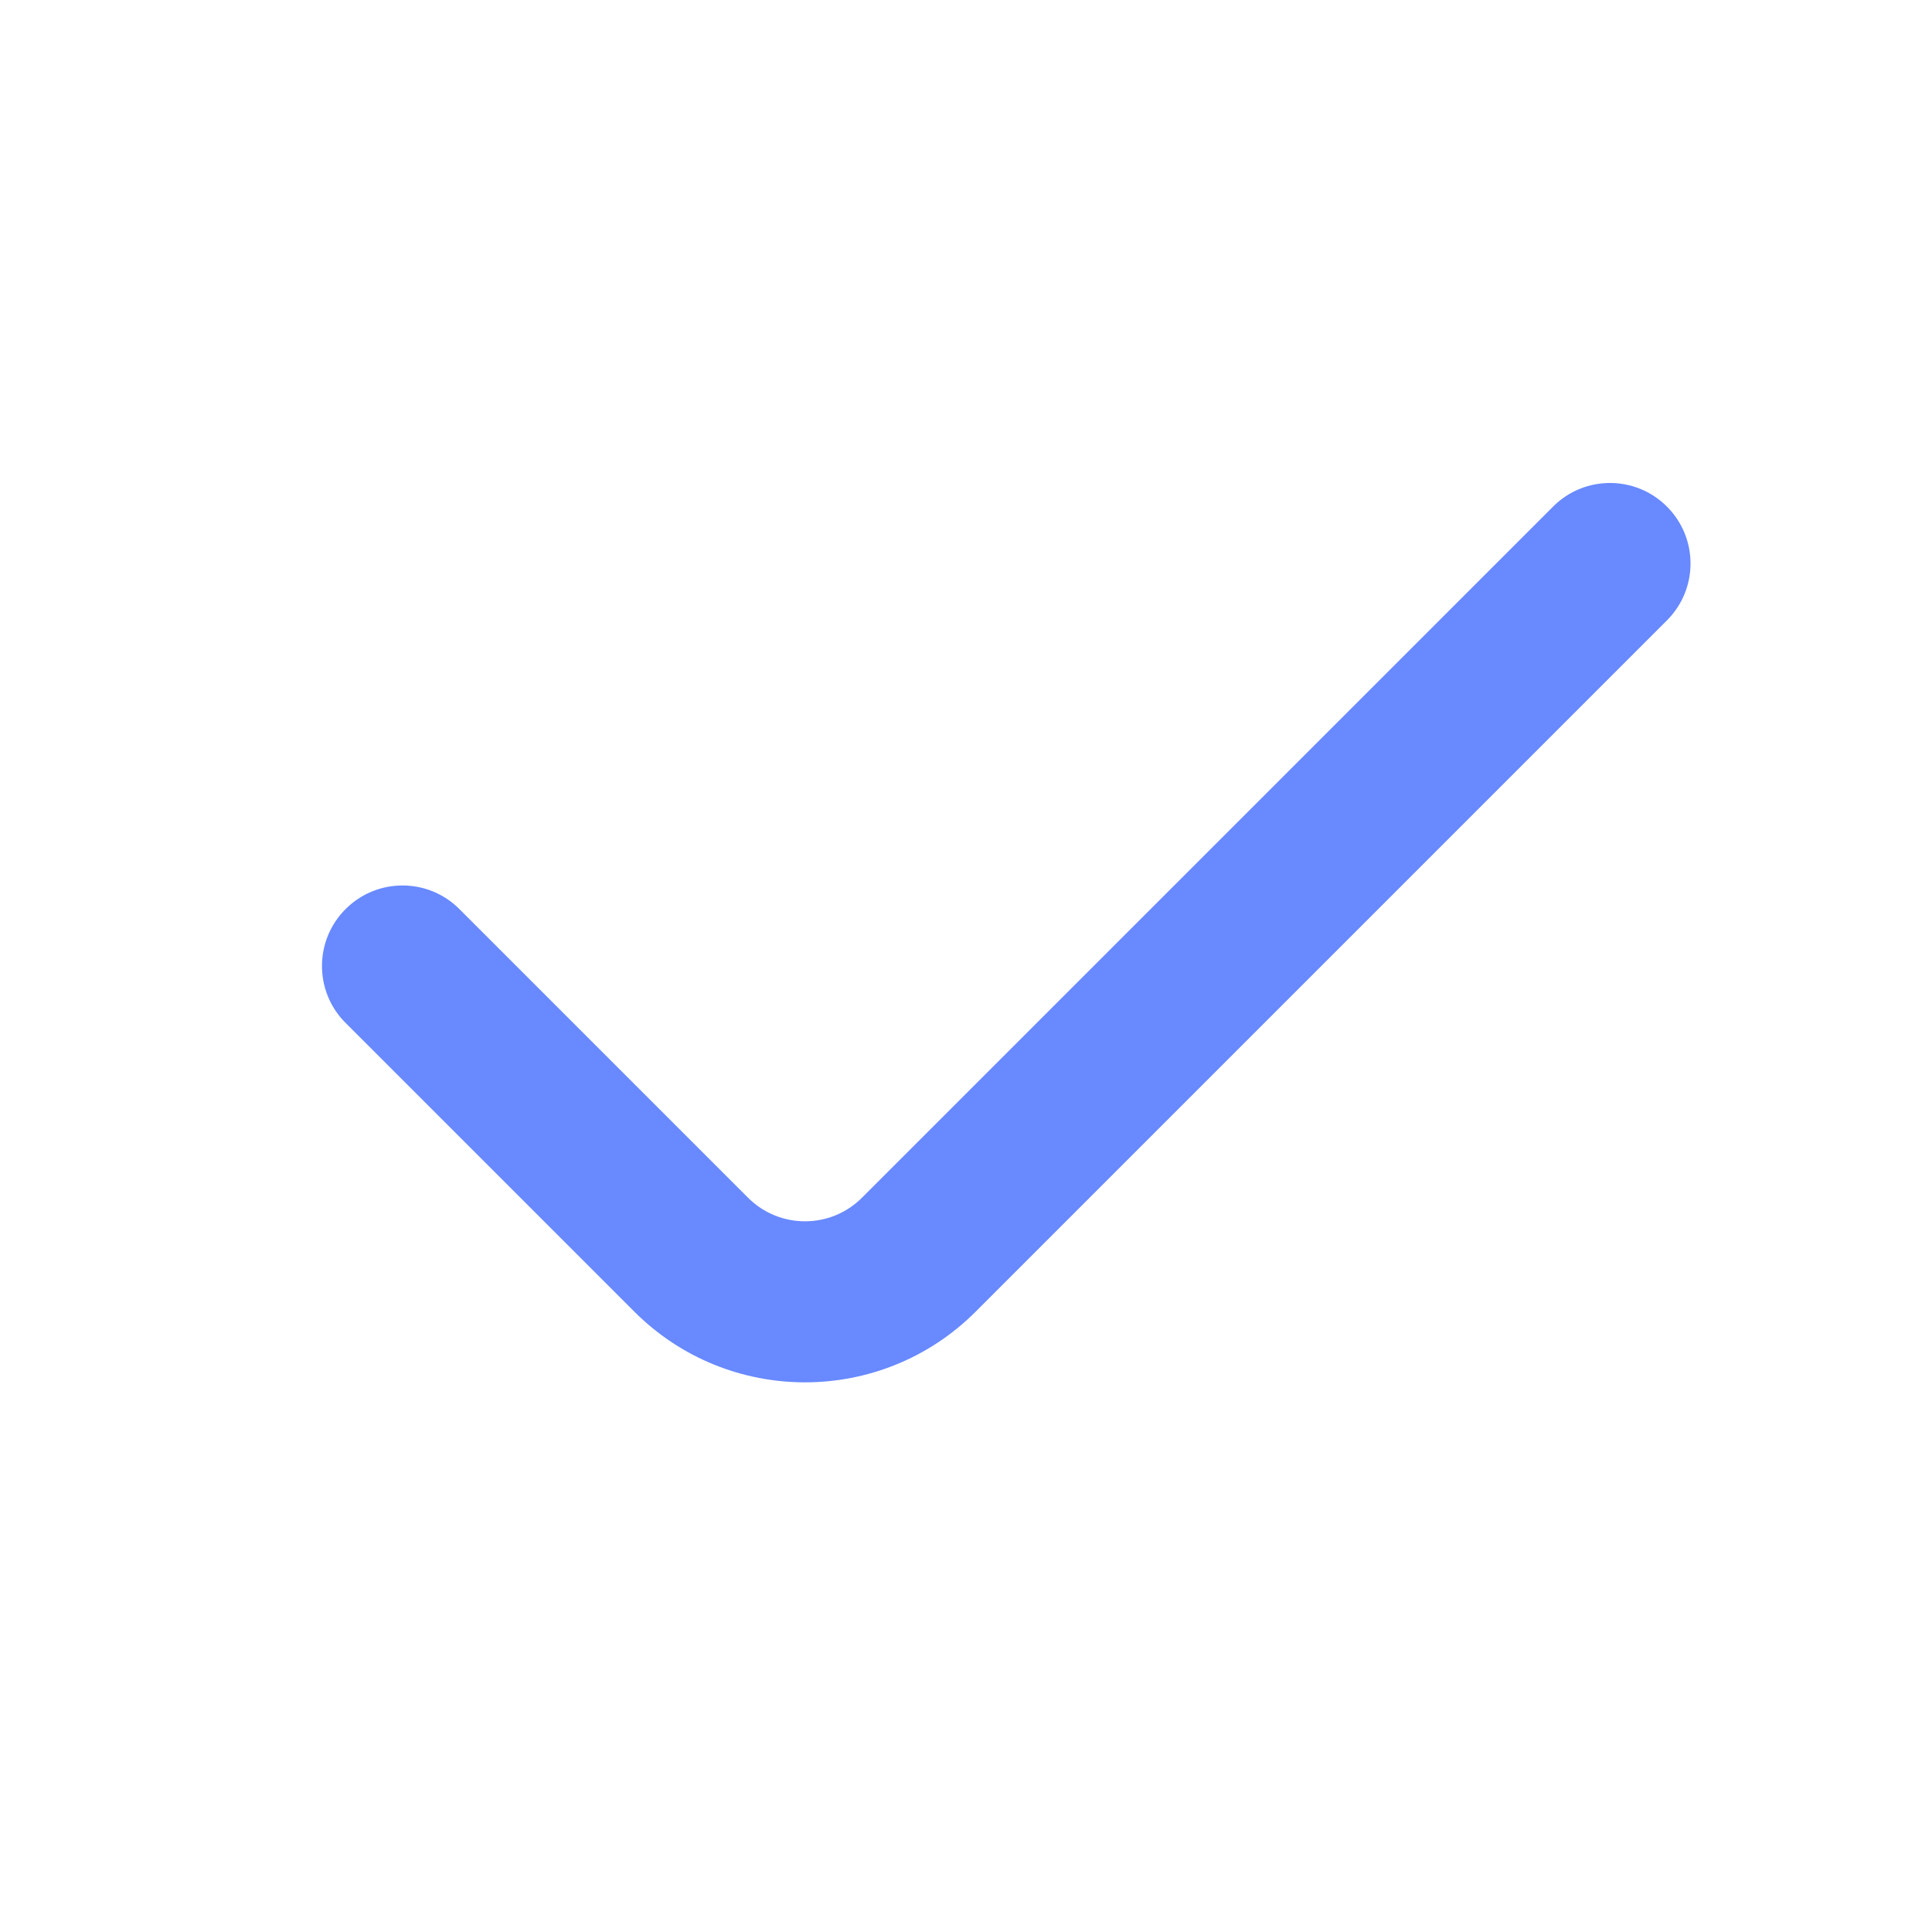
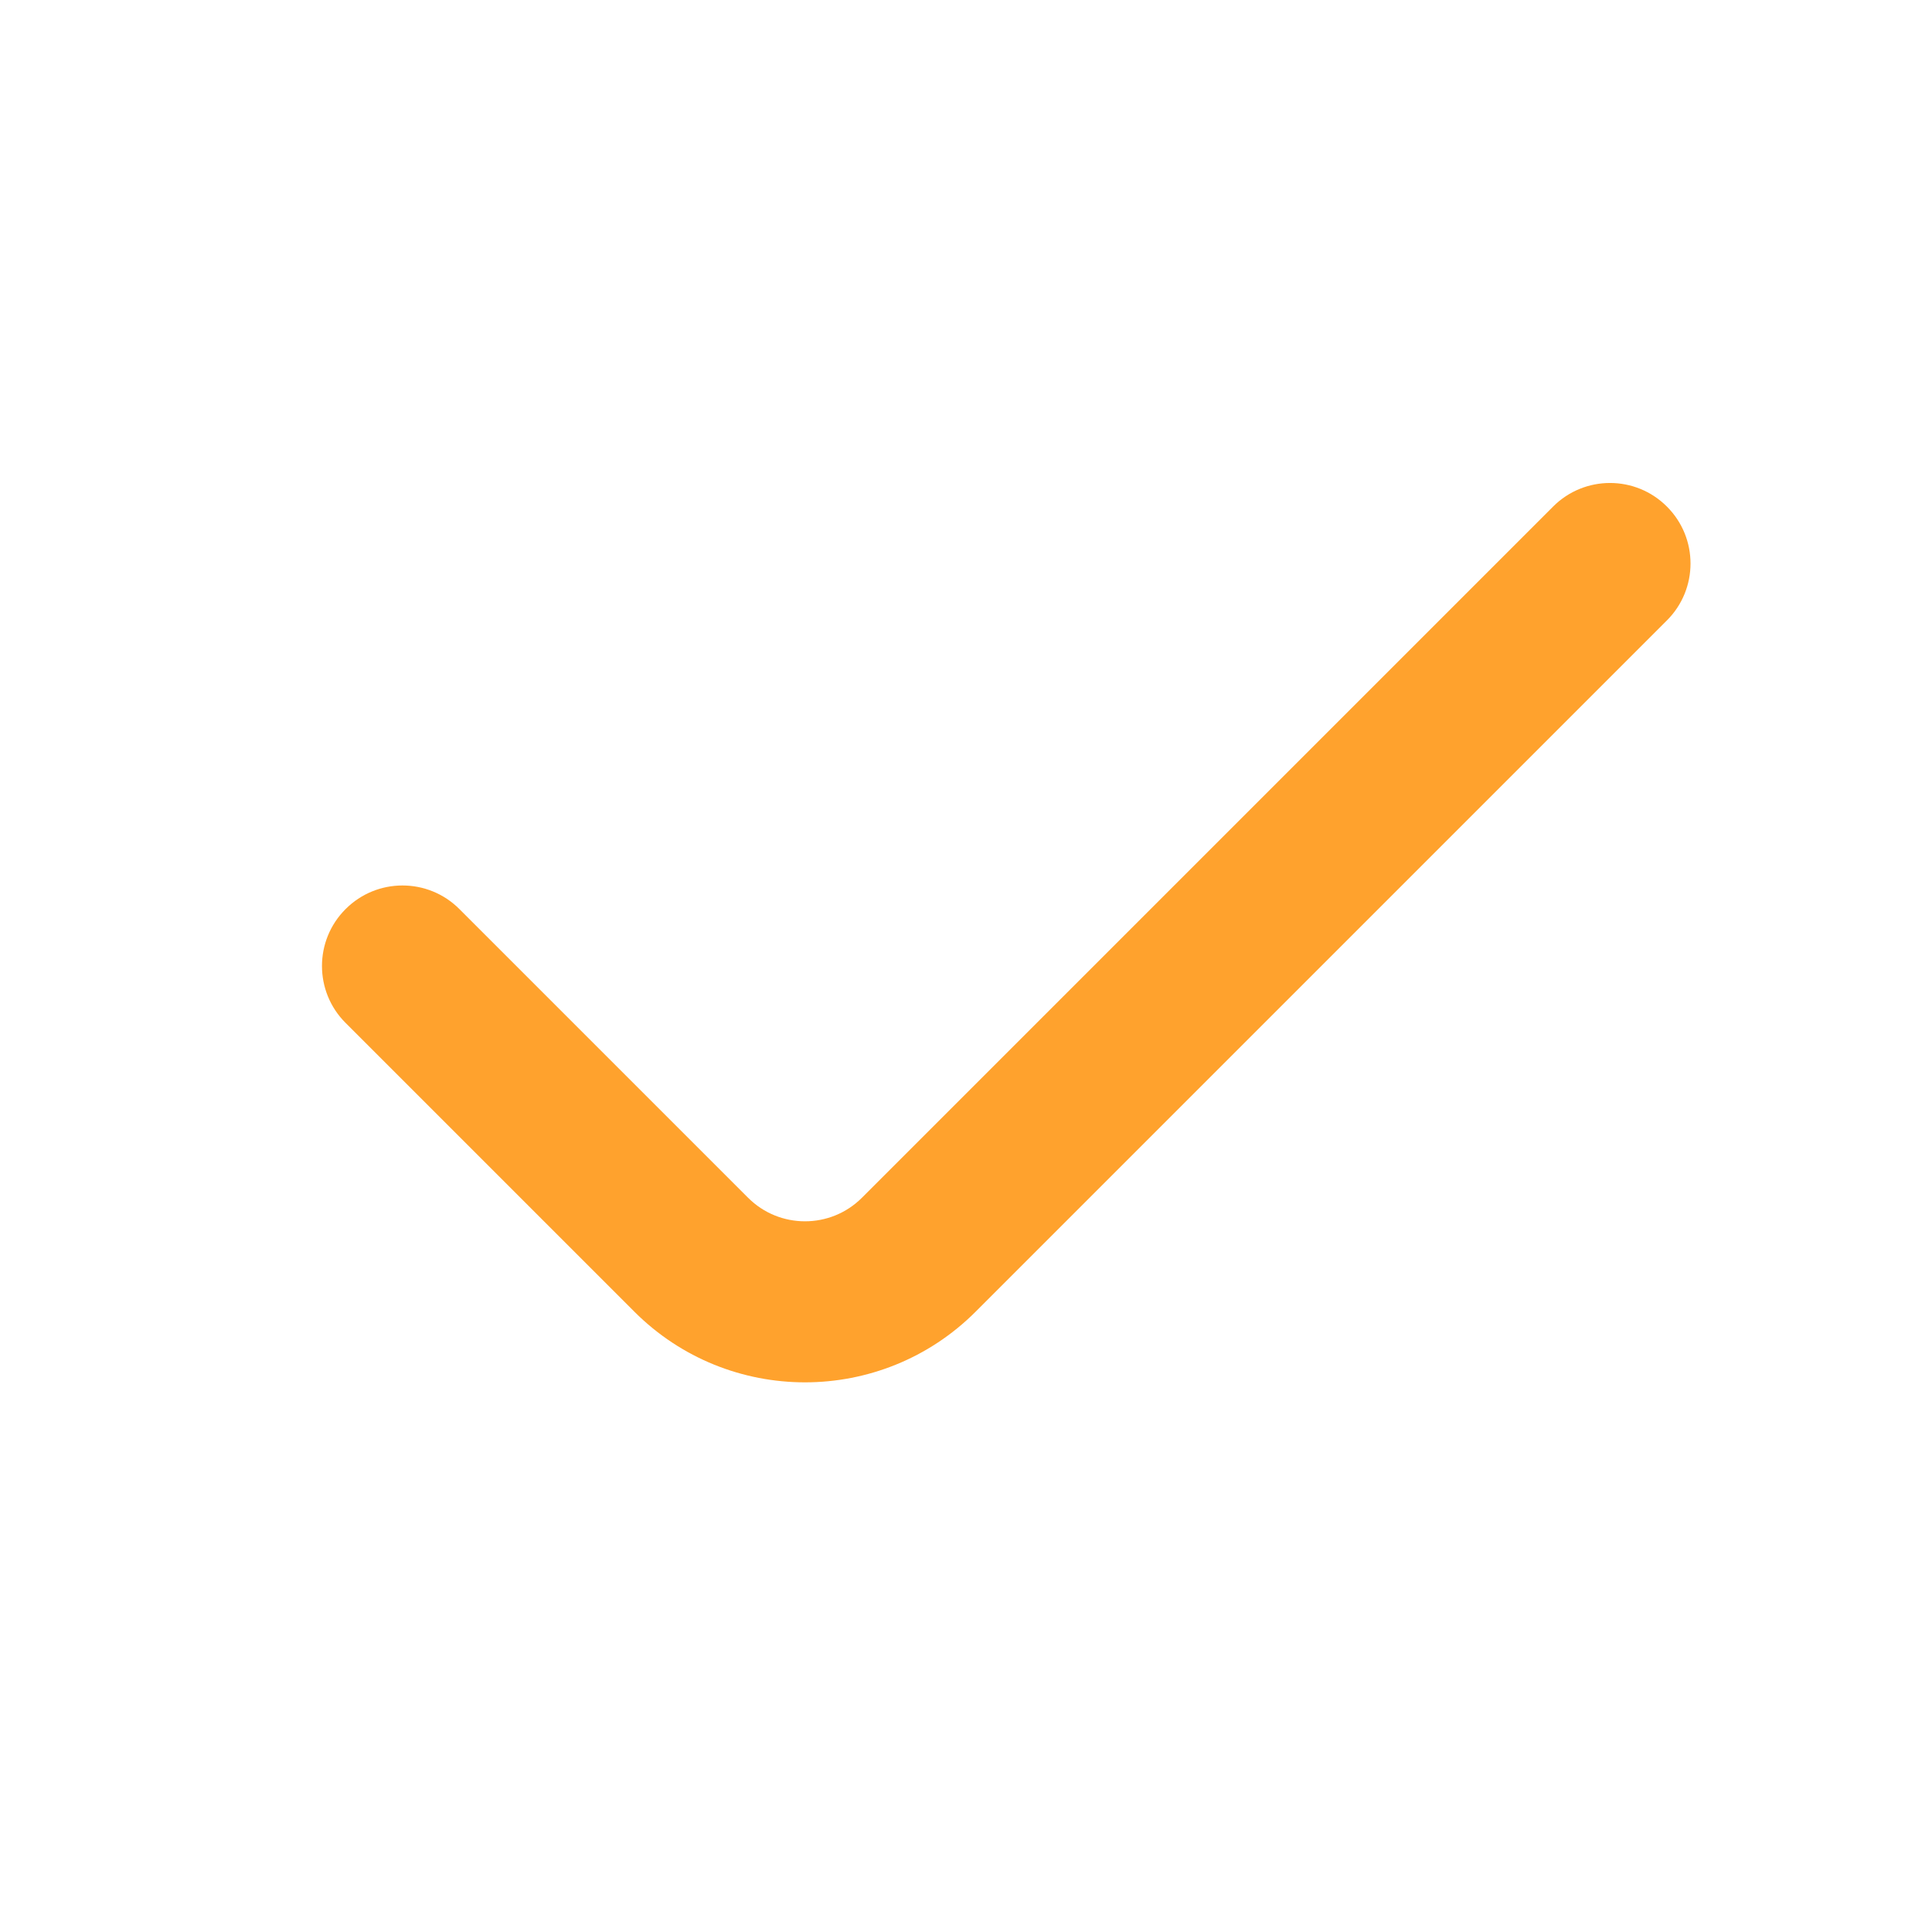
<svg xmlns="http://www.w3.org/2000/svg" width="24" height="24" viewBox="0 0 24 24" fill="none">
-   <path fillRule="evenodd" clipRule="evenodd" d="M20.707 6.293C21.098 6.683 21.098 7.317 20.707 7.707L12.121 16.293C10.95 17.465 9.05 17.465 7.879 16.293L4.293 12.707C3.902 12.317 3.902 11.683 4.293 11.293C4.683 10.902 5.317 10.902 5.707 11.293L9.293 14.879C9.683 15.269 10.317 15.269 10.707 14.879L19.293 6.293C19.683 5.902 20.317 5.902 20.707 6.293Z" fill="#6889FF" />
+   <path fill-rule="evenodd" clip-rule="evenodd" d="M20.707 6.293C21.098 6.683 21.098 7.317 20.707 7.707L12.121 16.293C10.95 17.465 9.05 17.465 7.879 16.293L4.293 12.707C3.902 12.317 3.902 11.683 4.293 11.293C4.683 10.902 5.317 10.902 5.707 11.293L9.293 14.879C9.683 15.269 10.317 15.269 10.707 14.879L19.293 6.293C19.683 5.902 20.317 5.902 20.707 6.293Z" fill="#FFA22D" />
</svg>
